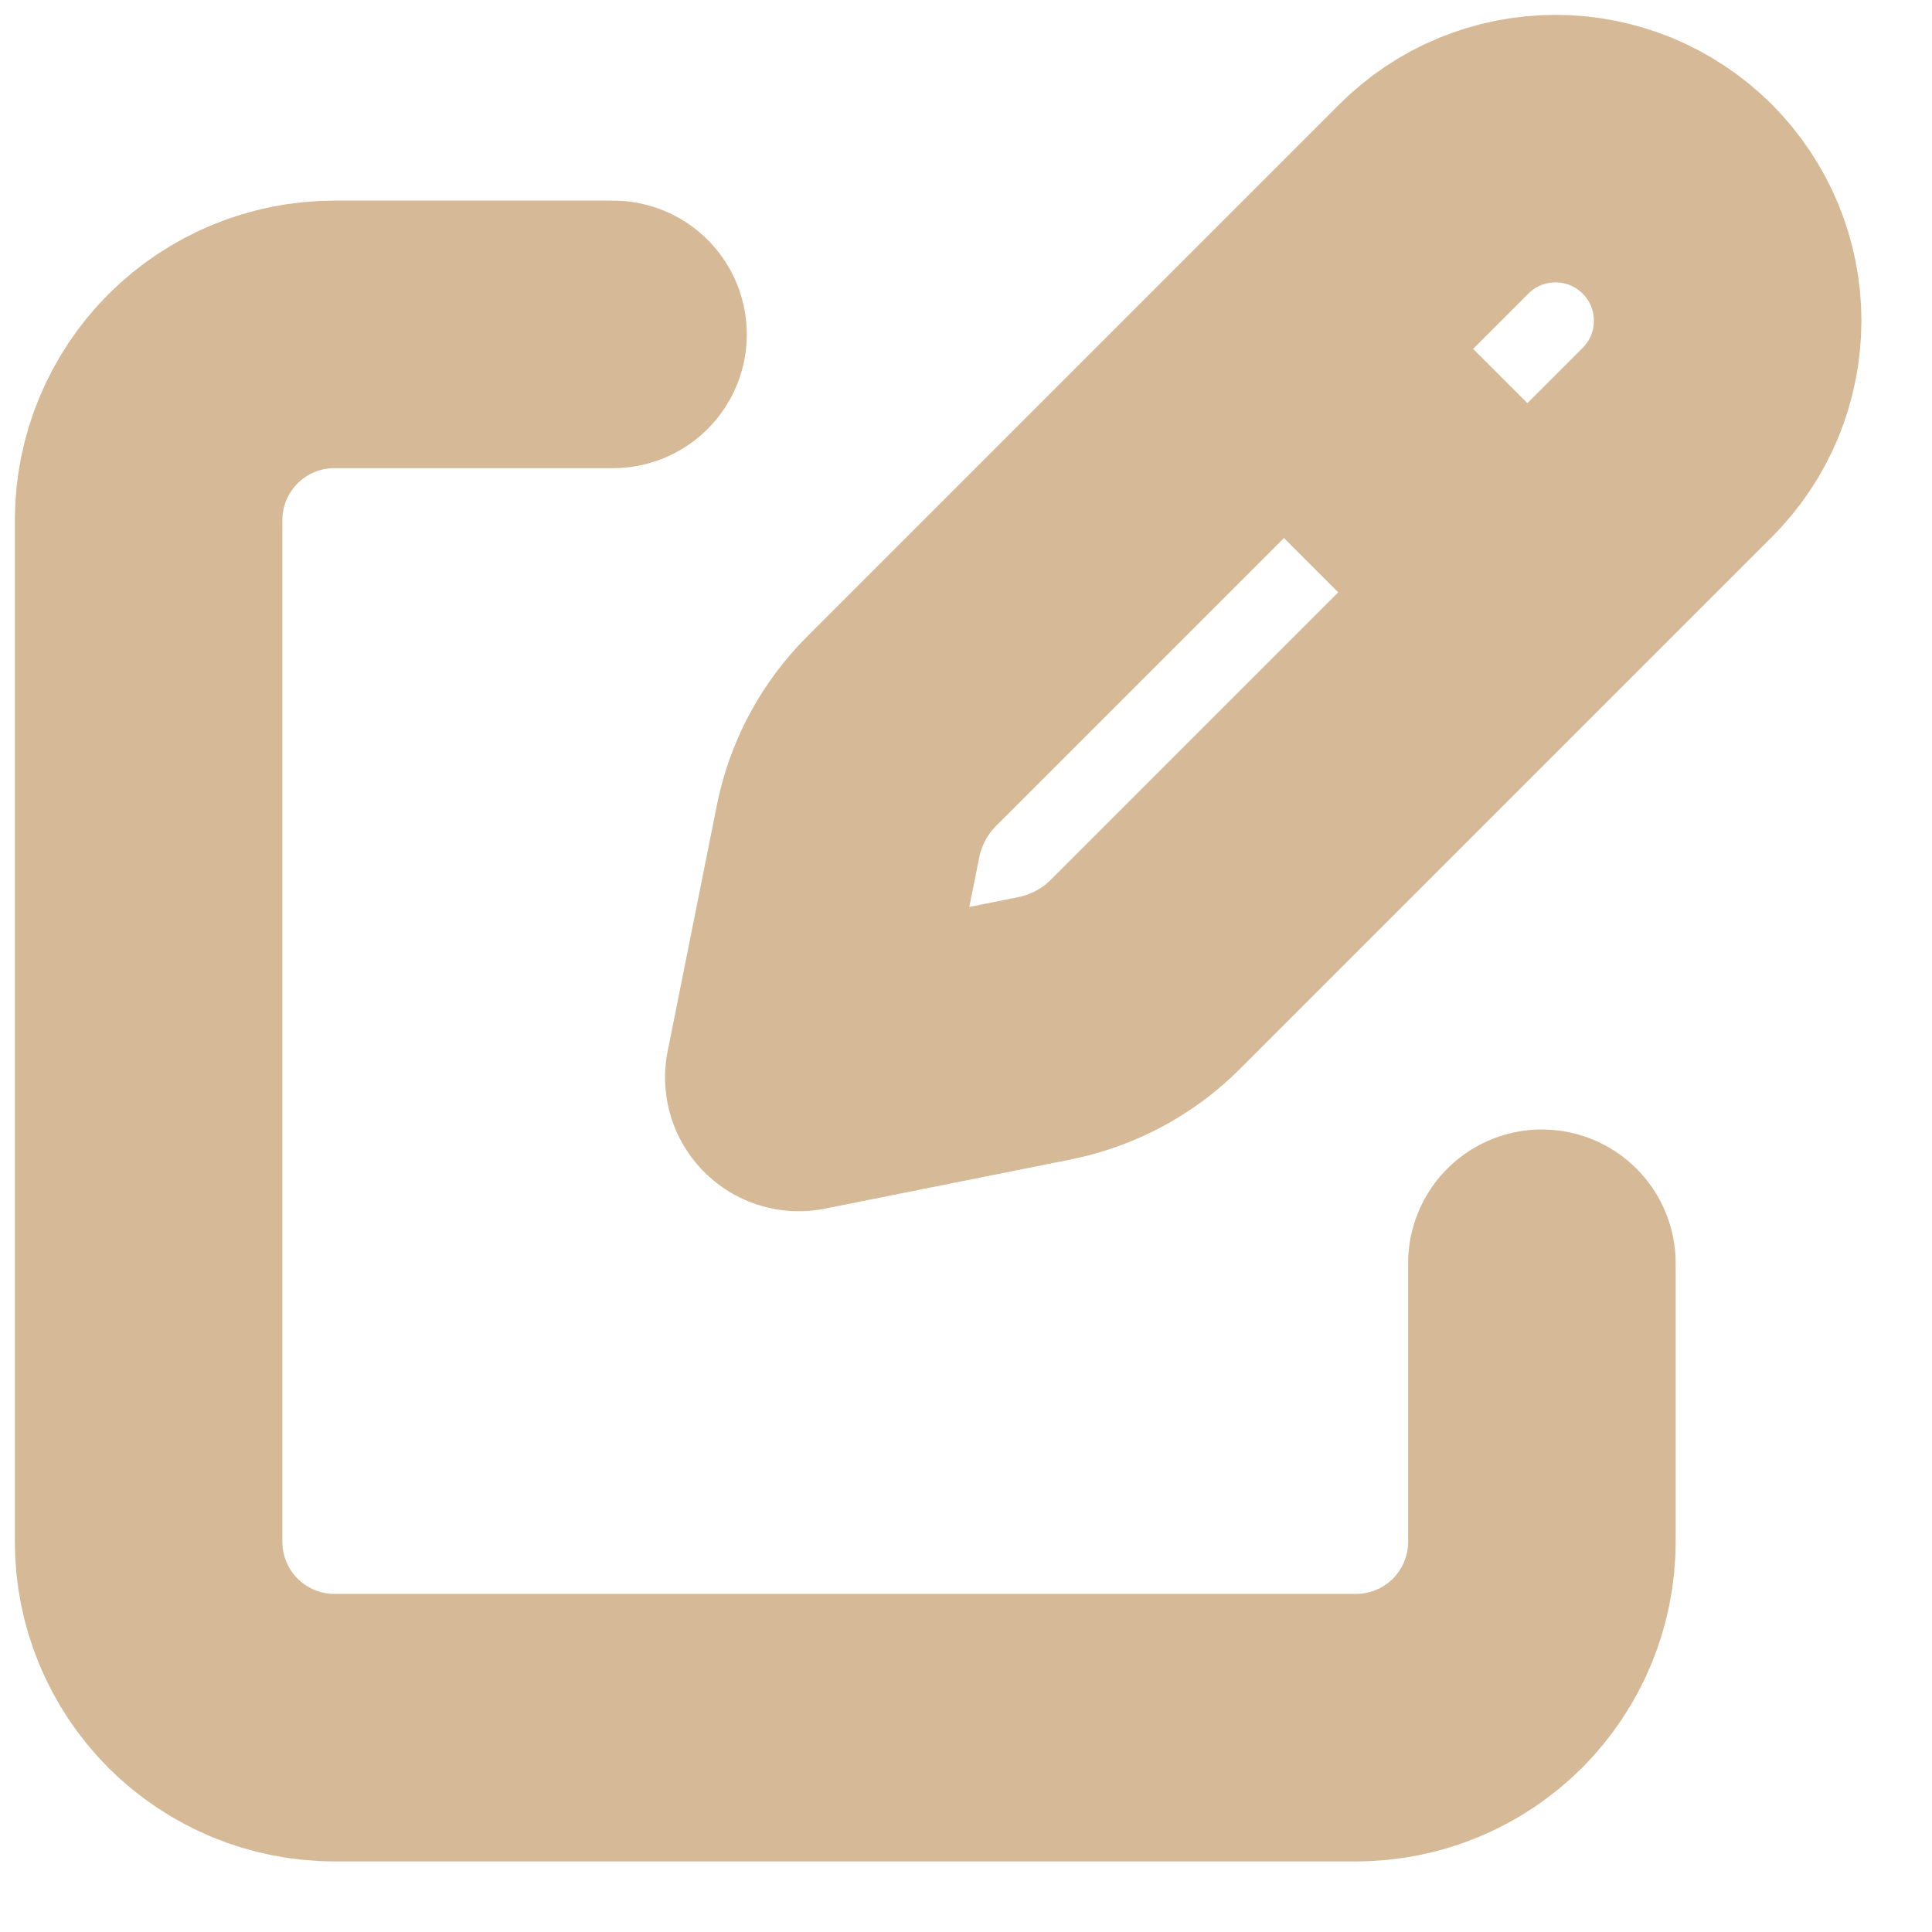
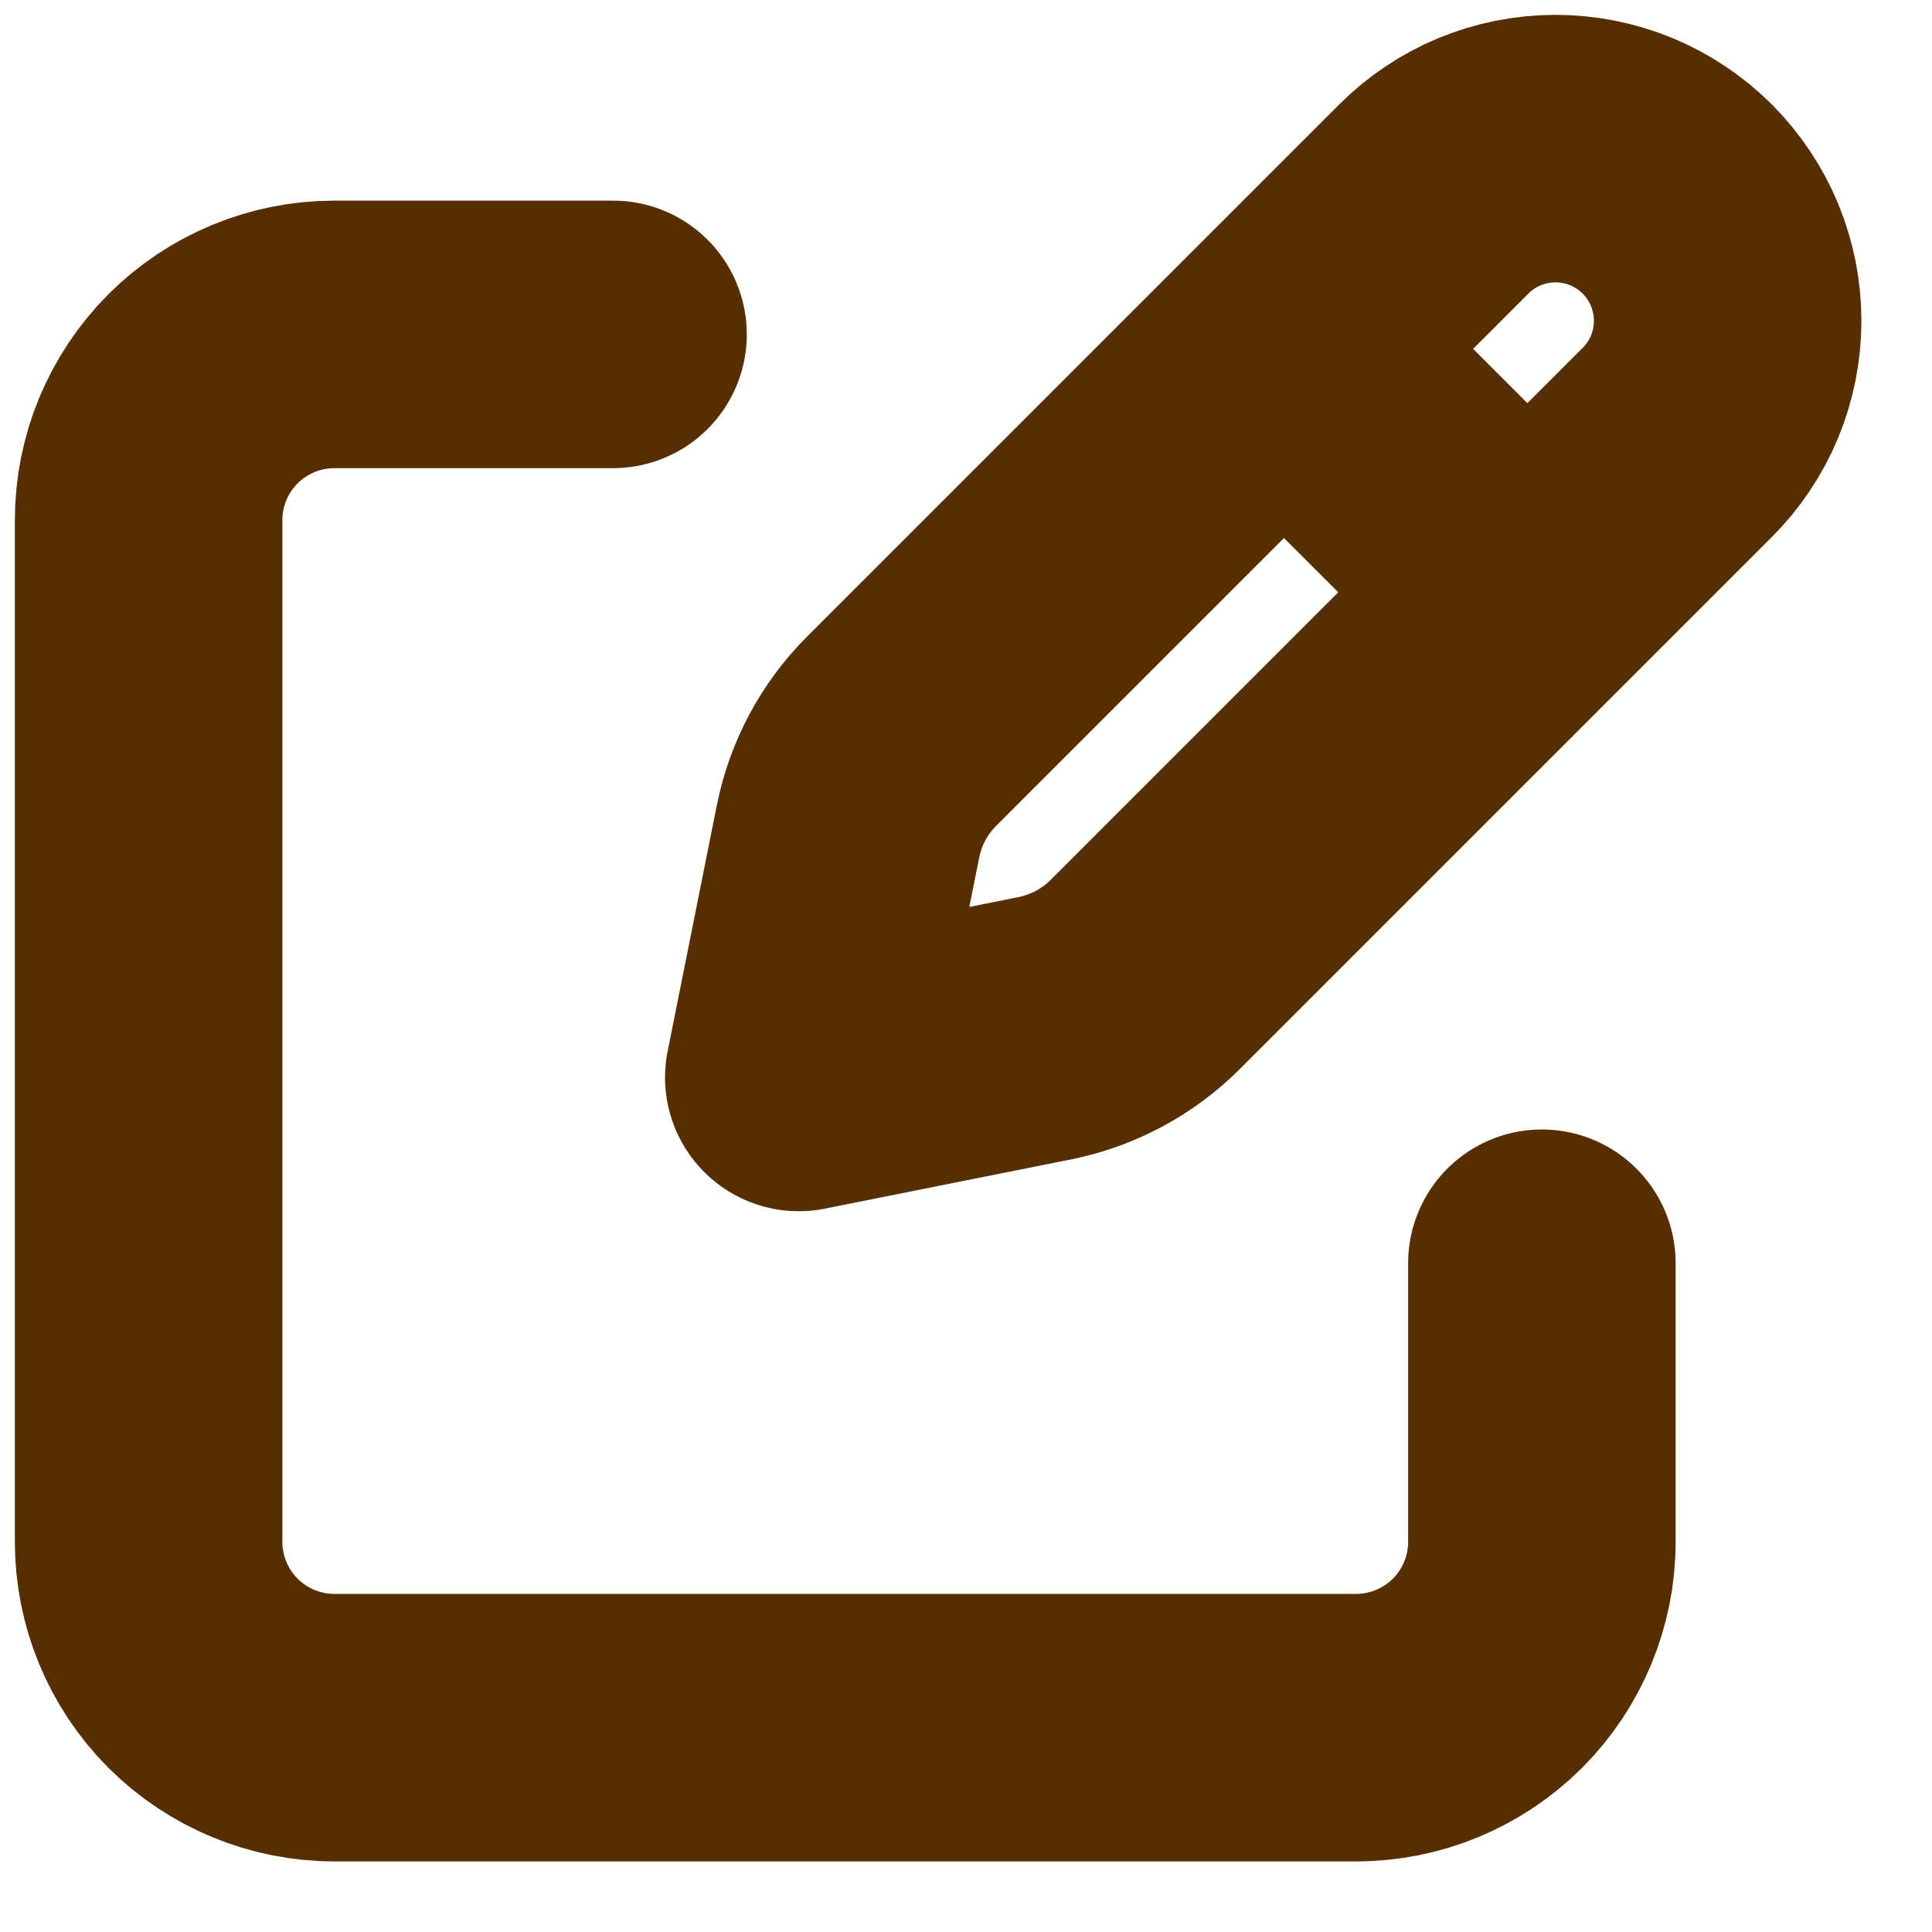
<svg xmlns="http://www.w3.org/2000/svg" width="13" height="13" viewBox="0 0 13 13" fill="none">
-   <path d="M8.797 2.505L10.12 3.828M9.648 1.339L6.068 4.919C5.883 5.103 5.757 5.339 5.706 5.595L5.375 7.25L7.03 6.919C7.286 6.867 7.521 6.742 7.706 6.557L11.286 2.977C11.393 2.87 11.479 2.742 11.537 2.602C11.595 2.461 11.625 2.31 11.625 2.158C11.625 2.006 11.595 1.856 11.537 1.715C11.479 1.575 11.393 1.447 11.286 1.339C11.178 1.232 11.05 1.146 10.91 1.088C10.769 1.03 10.619 1 10.467 1C10.314 1 10.164 1.03 10.023 1.088C9.883 1.146 9.755 1.232 9.648 1.339Z" stroke="#D6B997" stroke-width="1.8" stroke-linecap="round" stroke-linejoin="round" />
-   <path d="M10.375 8.5V10.375C10.375 10.707 10.243 11.024 10.009 11.259C9.774 11.493 9.457 11.625 9.125 11.625H2.25C1.918 11.625 1.601 11.493 1.366 11.259C1.132 11.024 1 10.707 1 10.375V3.5C1 3.168 1.132 2.851 1.366 2.616C1.601 2.382 1.918 2.25 2.25 2.25H4.125" stroke="#D6B997" stroke-width="1.8" stroke-linecap="round" stroke-linejoin="round" />
+   <path d="M8.797 2.505L10.12 3.828M9.648 1.339L6.068 4.919C5.883 5.103 5.757 5.339 5.706 5.595L5.375 7.25L7.03 6.919C7.286 6.867 7.521 6.742 7.706 6.557L11.286 2.977C11.393 2.87 11.479 2.742 11.537 2.602C11.595 2.461 11.625 2.31 11.625 2.158C11.625 2.006 11.595 1.856 11.537 1.715C11.479 1.575 11.393 1.447 11.286 1.339C11.178 1.232 11.05 1.146 10.91 1.088C10.769 1.03 10.619 1 10.467 1C10.314 1 10.164 1.03 10.023 1.088C9.883 1.146 9.755 1.232 9.648 1.339Z" stroke="#562E00" stroke-width="1.8" stroke-linecap="round" stroke-linejoin="round" />
+   <path d="M10.375 8.5V10.375C10.375 10.707 10.243 11.024 10.009 11.259C9.774 11.493 9.457 11.625 9.125 11.625H2.25C1.918 11.625 1.601 11.493 1.366 11.259C1.132 11.024 1 10.707 1 10.375V3.5C1 3.168 1.132 2.851 1.366 2.616C1.601 2.382 1.918 2.25 2.25 2.25H4.125" stroke="#562E00" stroke-width="1.8" stroke-linecap="round" stroke-linejoin="round" />
</svg>
